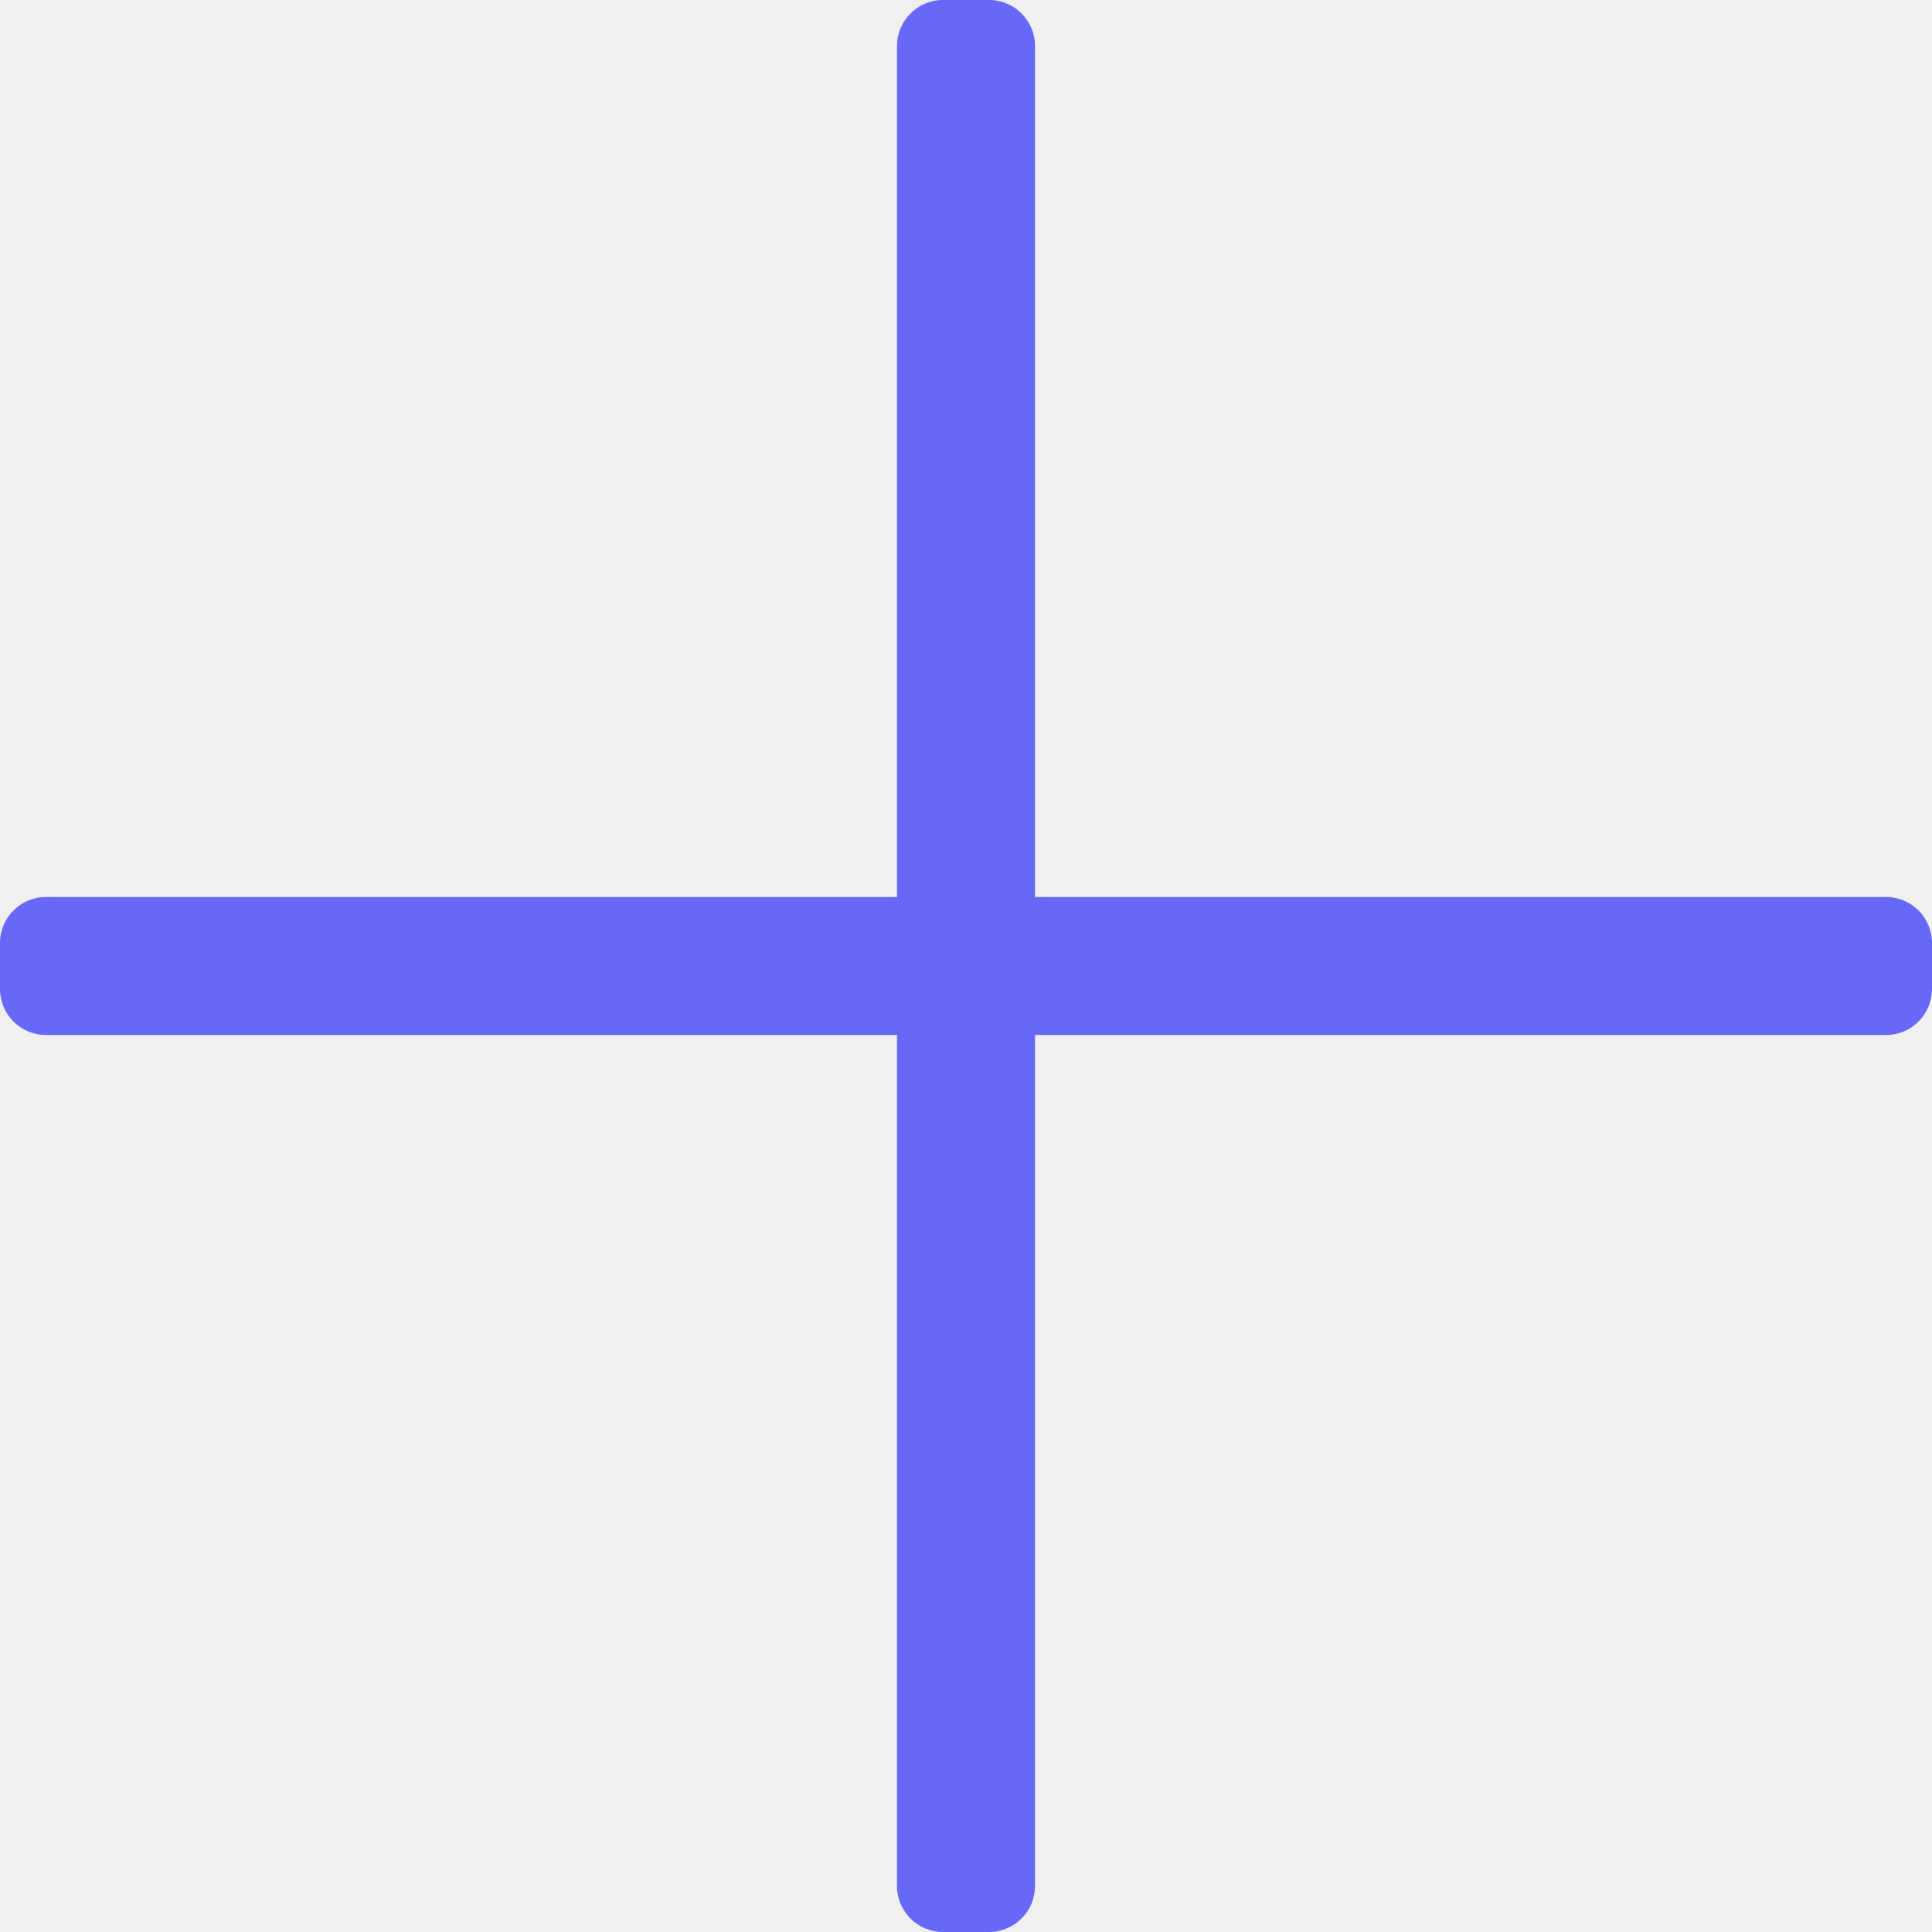
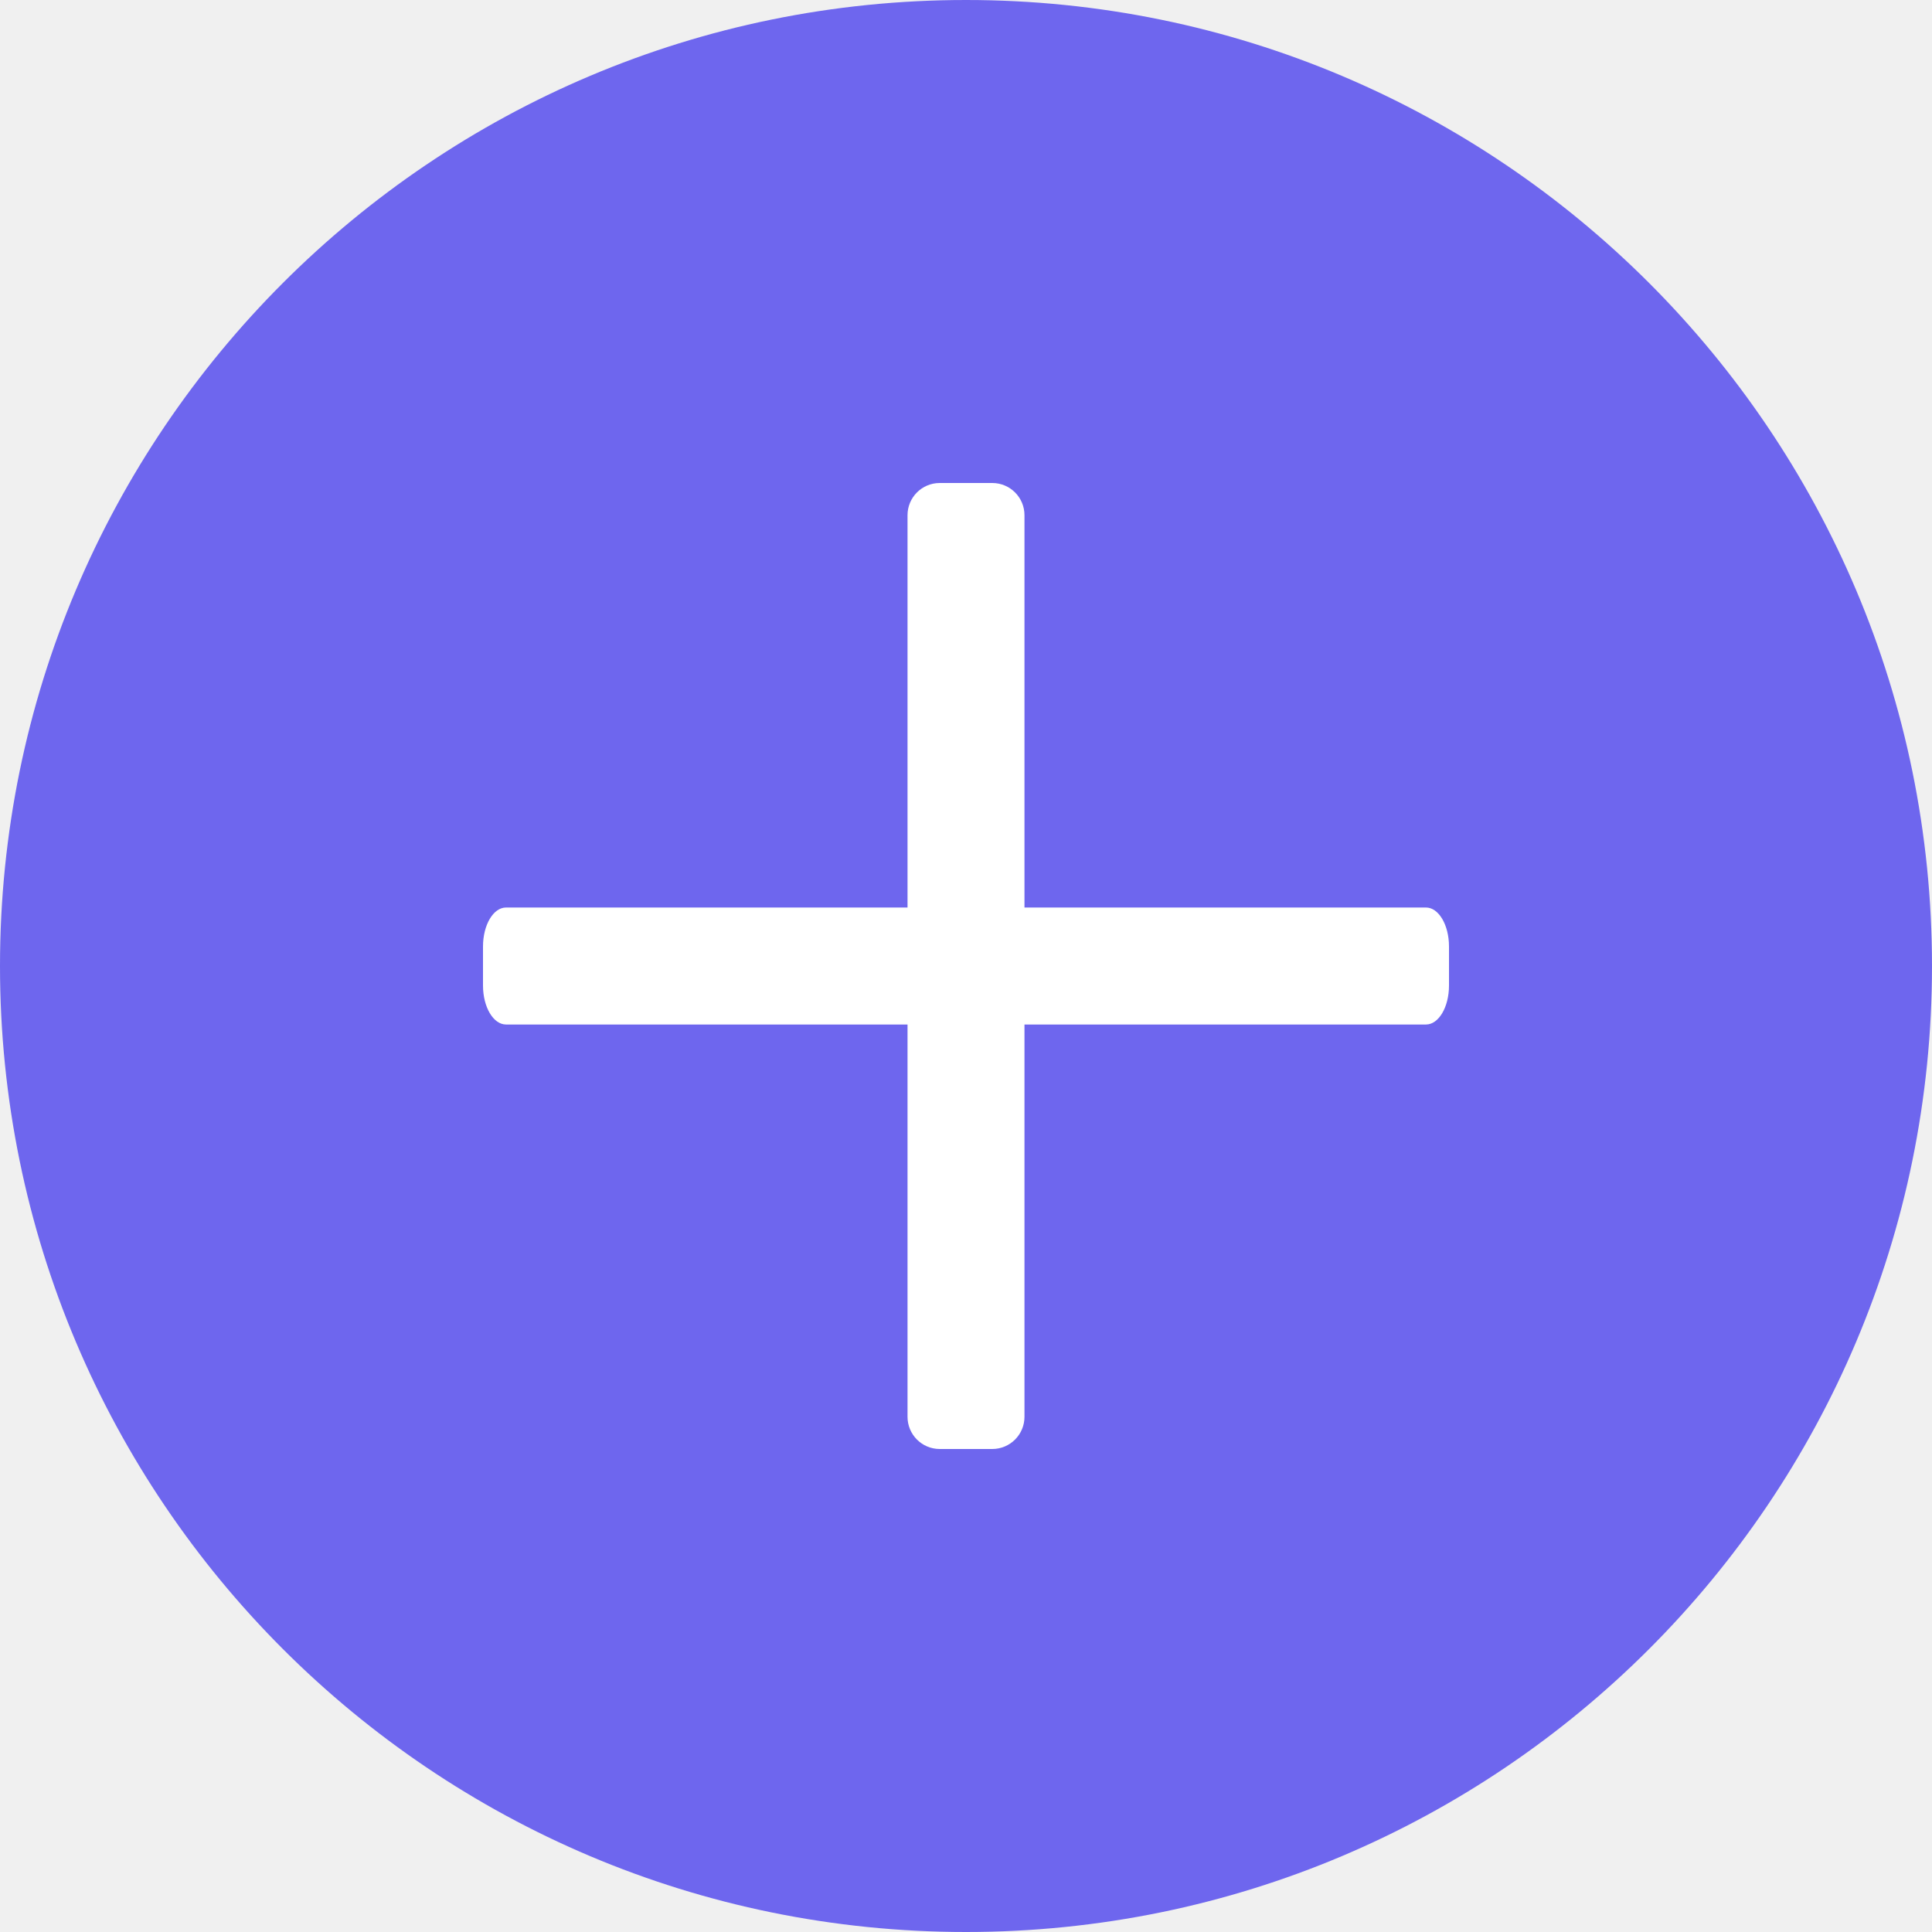
- <svg xmlns="http://www.w3.org/2000/svg" id="添加" width="42" height="42" viewBox="0 0 42 42">
-   <defs>
-     <style>
-       .cls-1 {
-         fill: #6868F8;
-       }
-     </style>
-   </defs>
-   <rect id="矩形" class="cls-1" width="42" height="3" rx="1" transform="translate(0 19.5)" />
-   <rect id="矩形_copy_2" data-name="矩形 copy 2" class="cls-1" width="42" height="3" rx="1" transform="translate(19.5 42) rotate(-90)" />
+ <svg xmlns="http://www.w3.org/2000/svg" width="60" height="60" viewBox="0 0 60 60">
+   <g id="添加课表按钮" transform="translate(15 15)">
+     <circle id="椭圆_11" data-name="椭圆 11" cx="30" cy="30" r="30" transform="translate(-15 -15)" fill="#6e66ee" />
+     <path id="矩形" d="M.714,0H29.286C29.68,0,30,.542,30,1.211V2.422c0,.669-.32,1.211-.714,1.211H.714C.32,3.632,0,3.09,0,2.422V1.211C0,.542.32,0,.714,0Z" transform="translate(0 13.184)" fill="#fff" />
+     <rect id="矩形_copy_2" data-name="矩形 copy 2" width="30" height="3.632" rx="1" transform="translate(13.184 30) rotate(-90)" fill="#fff" />
+   </g>
</svg>
